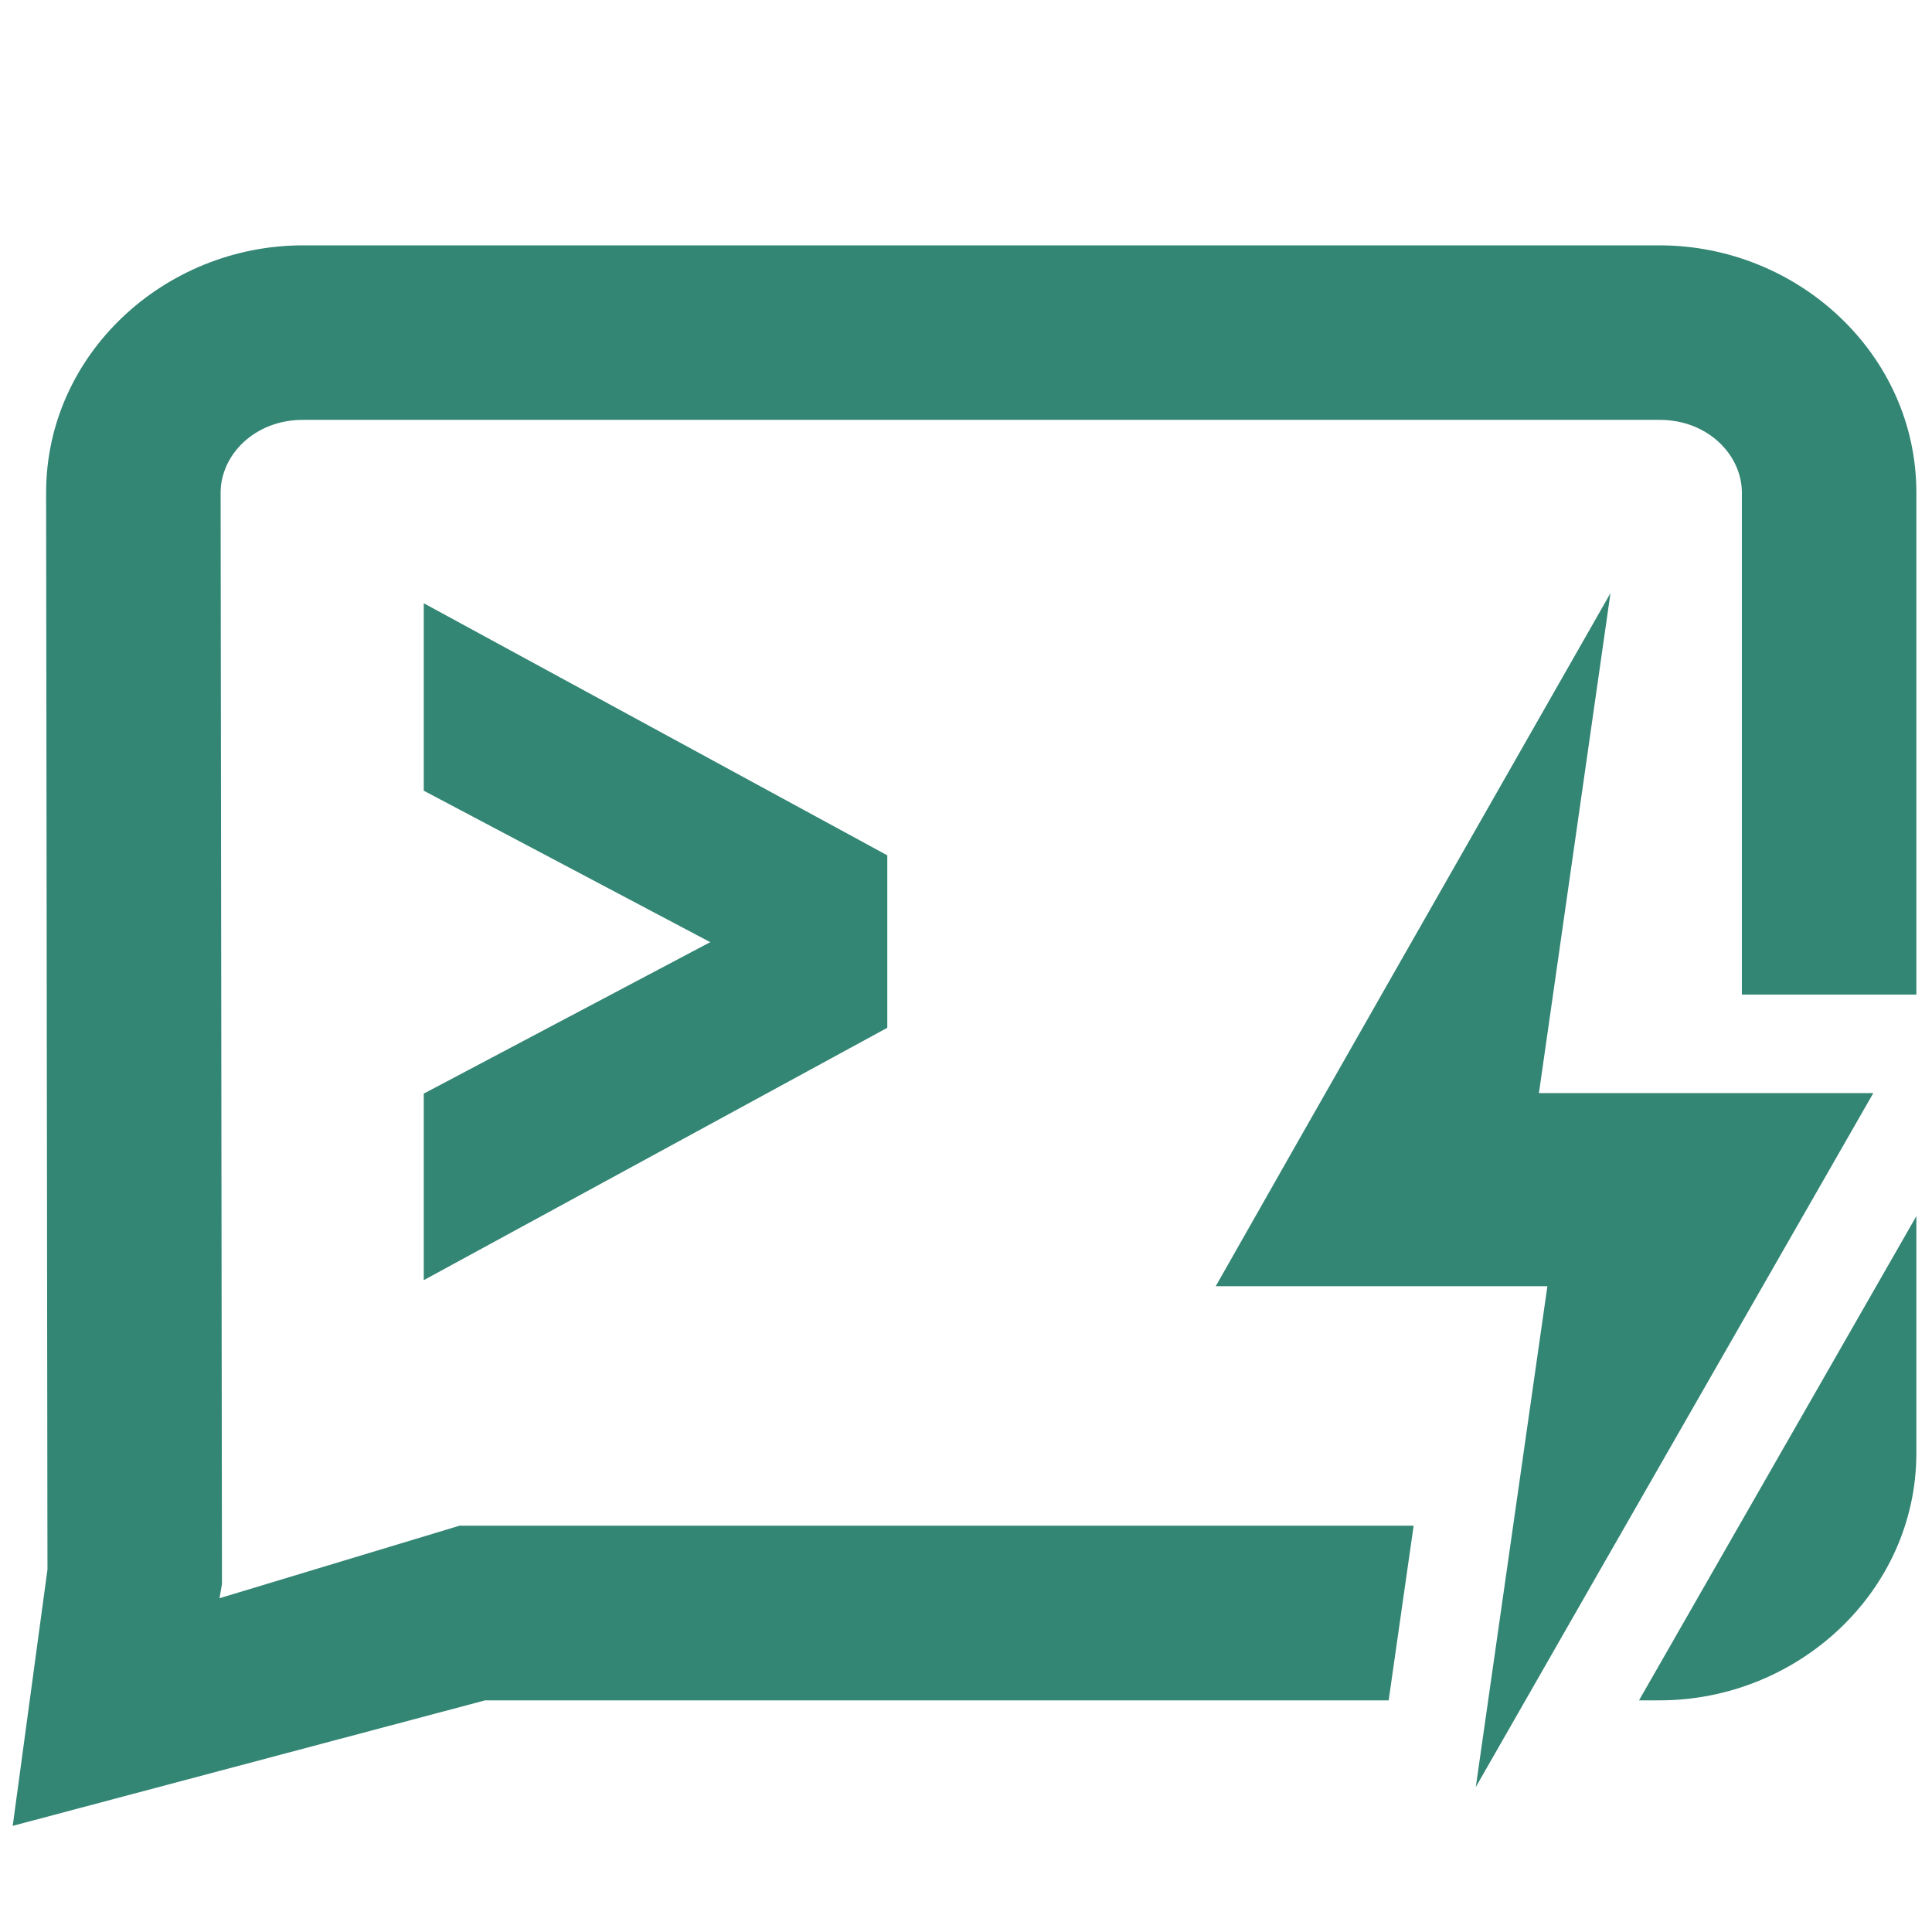
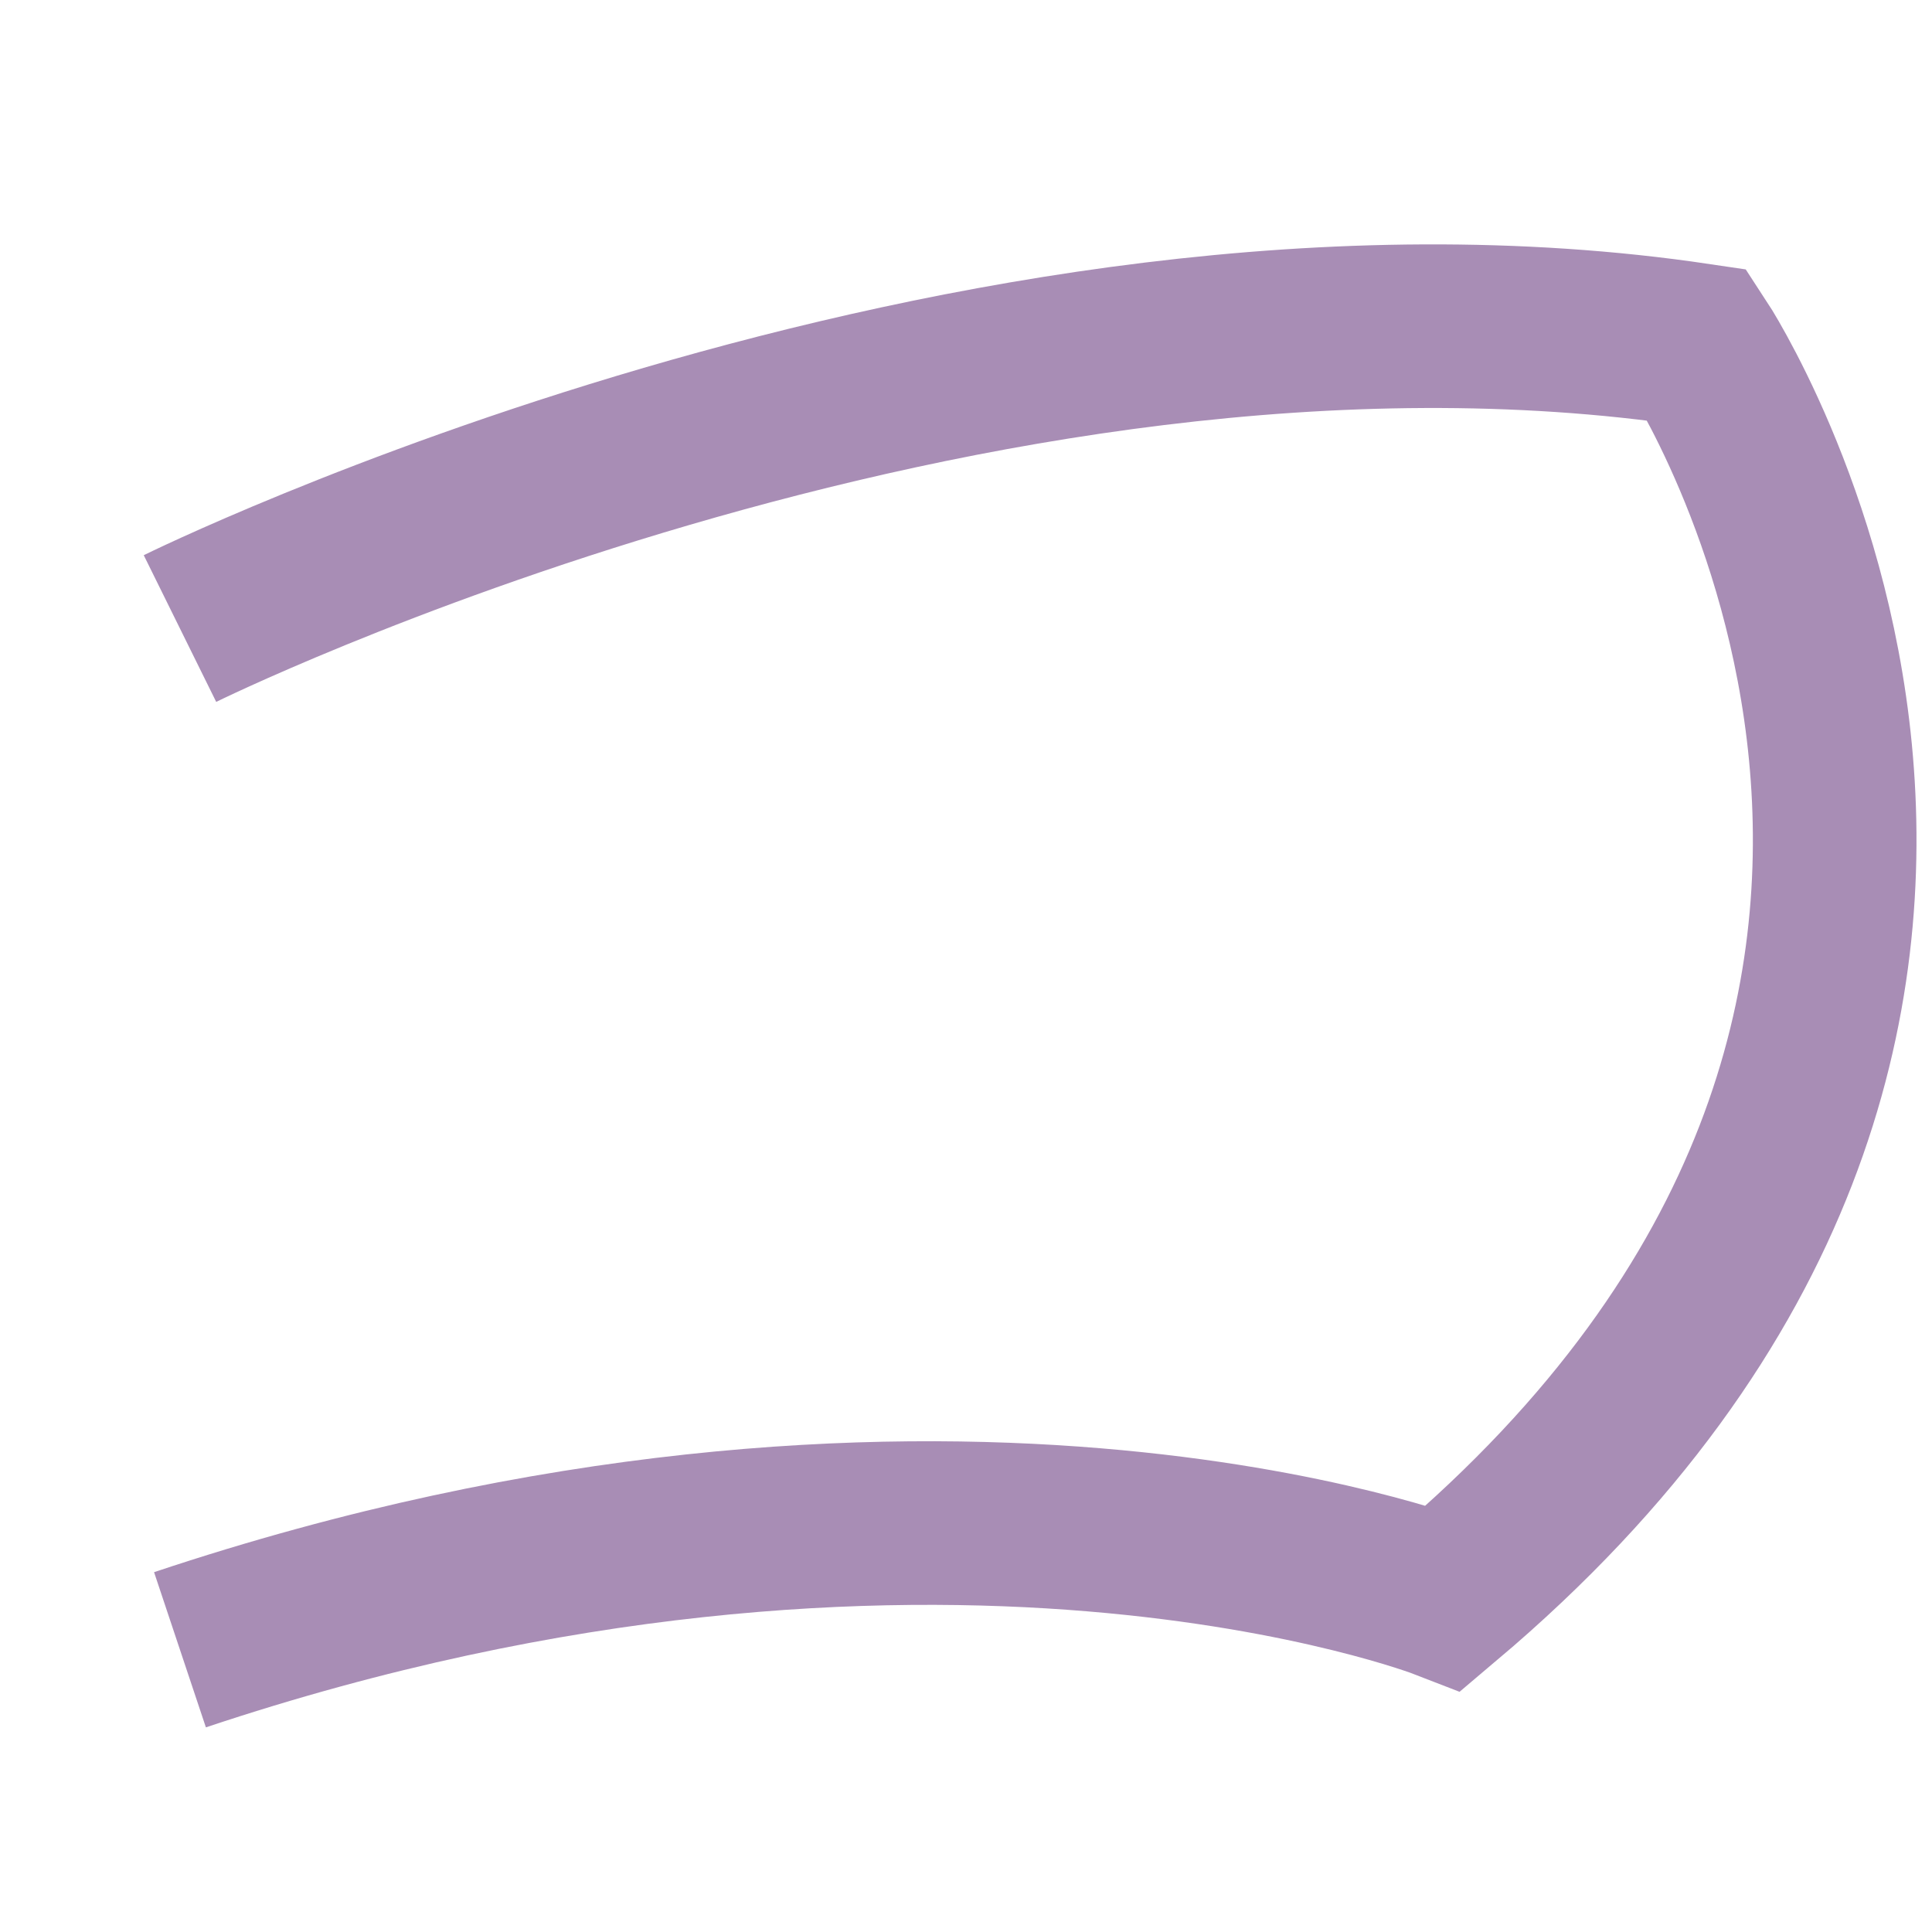
- <svg xmlns="http://www.w3.org/2000/svg" width="50mm" height="50mm" viewBox="0 0 50 50" version="1.1" id="svg8">
-   <defs id="defs2">
-     <filter style="color-interpolation-filters:sRGB" id="filter3958" x="-0.076" y="-0.092" width="1.176" height="1.211">
-       <feFlood flood-opacity="0.192" flood-color="rgb(0,0,0)" result="flood" id="feFlood3948" />
-       <feComposite in="flood" in2="SourceGraphic" operator="in" result="composite1" id="feComposite3950" />
-       <feGaussianBlur in="composite1" stdDeviation="4" result="blur" id="feGaussianBlur3952" />
-       <feOffset dx="3" dy="2.954" result="offset" id="feOffset3954" />
-       <feComposite in="SourceGraphic" in2="offset" operator="over" result="composite2" id="feComposite3956" />
-     </filter>
-   </defs>
-   <g id="layer1" transform="translate(-51.45177,-87.32705)" style="display:inline">
-     <path id="path2498" style="color:#000000;fill:#338574;fill-opacity:1;stroke:none;stroke-width:2.85;-inkscape-stroke:none" d="M 29.631 24 C 16.1 24 4.51 34.648 4.51 48.184 L 4.51 48.193 L 4.643 153.518 L 1.244 178.594 L 47.453 166.318 L 135.83 166.318 L 138.273 149.234 L 44.947 149.234 L 21.471 156.328 L 21.711 154.943 L 21.58 48.184 C 21.58 44.531 24.871 41.068 29.631 41.068 L 162.326 41.068 L 162.338 41.068 C 167.092 41.073 170.379 44.533 170.379 48.184 L 170.379 97.283 L 187.447 97.283 L 187.447 48.182 C 187.447 34.65 175.863 24.006 162.338 24 L 162.326 24 L 29.631 24 z M 187.447 118.955 C 172.605 144.854 165.247 157.704 160.318 166.318 L 162.326 166.318 C 175.857 166.318 187.447 155.657 187.447 142.121 L 187.447 118.955 z " transform="matrix(0.2645833,0,0,0.2645833,51.45177,87.32705)" />
-     <g id="path1011-6-2" transform="matrix(2.145213,0,0,2.550312,-71.24741,-178.388)" style="font-size:8.483px;font-family:sans-serif;letter-spacing:0px;word-spacing:0px;fill:#338574;fill-opacity:1;stroke:none;stroke-width:0.525">
-       <path style="color:#000000;-inkscape-font-specification:'JetBrains Mono, Bold';fill:#338574;fill-opacity:1;stroke:none;-inkscape-stroke:none" d="m 62.57,116.77 v -1.312 l 3.28,-1.459 q 0.158,-0.068 0.305,-0.102 0.158,-0.045 0.283,-0.068 0.136,-0.011 0.271,-0.023 v -0.09 q -0.136,-0.011 -0.271,-0.045 -0.124,-0.023 -0.283,-0.057 -0.147,-0.045 -0.305,-0.113 l -3.28,-1.459 v -1.323 l 5.067,2.319 v 1.414 z" id="path7553" />
-       <path style="color:#000000;-inkscape-font-specification:'JetBrains Mono, Bold';fill:#338574;fill-opacity:1;stroke:none;-inkscape-stroke:none" d="m 62.309,110.311 v 1.902 l 3.438,1.529 c 0.007,0.003 0.014,0.005 0.021,0.008 -0.007,0.003 -0.014,0.005 -0.021,0.008 l -3.438,1.529 v 1.893 l 0.371,-0.17 5.221,-2.391 v -1.75 z m 0.525,0.816 4.541,2.08 v 1.076 l -4.541,2.078 v -0.732 l 3.119,-1.389 0.004,-0.002 c 0.091,-0.039 0.178,-0.068 0.258,-0.086 h 0.006 l 0.008,-0.002 c 0.095,-0.027 0.176,-0.047 0.246,-0.061 l 0.498,-0.041 v -0.574 l -0.24,-0.019 c -0.076,-0.006 -0.153,-0.02 -0.23,-0.039 l -0.008,-0.002 -0.008,-0.002 c -0.076,-0.014 -0.166,-0.032 -0.264,-0.053 -0.084,-0.026 -0.173,-0.058 -0.266,-0.098 l -0.004,-0.002 -3.119,-1.389 z" id="path7555" />
-     </g>
-     <path id="path6295" style="color:#000000;display:inline;fill:#338574;fill-opacity:1;stroke:none;stroke-width:1;stroke-miterlimit:4;stroke-dasharray:none" d="m 93.131,102.677 c -4.139,7.257 -7.823,13.715 -10.216,17.937 h 8.583 l -1.853,12.962 c 1.202,-2.104 3.897,-6.809 10.288,-17.96 h -8.654 z" />
-   </g>
+ <svg xmlns="http://www.w3.org/2000/svg" version="1.1" id="svg8" x="0px" y="0px" viewBox="0 0 141.7 141.7" style="enable-background:new 0 0 141.7 141.7;" xml:space="preserve">
+   <style type="text/css">
+ 	.st0{fill:none;stroke:#A88DB5;stroke-width:12;stroke-miterlimit:10;}
+ </style>
+   <path class="st0" d="M13.2,46.1c0,0,58.1-28.7,111.3-20.8c0,0,32.2,49-18.6,91.9c0,0-37.6-14.6-92.7,3.8" />
</svg>
